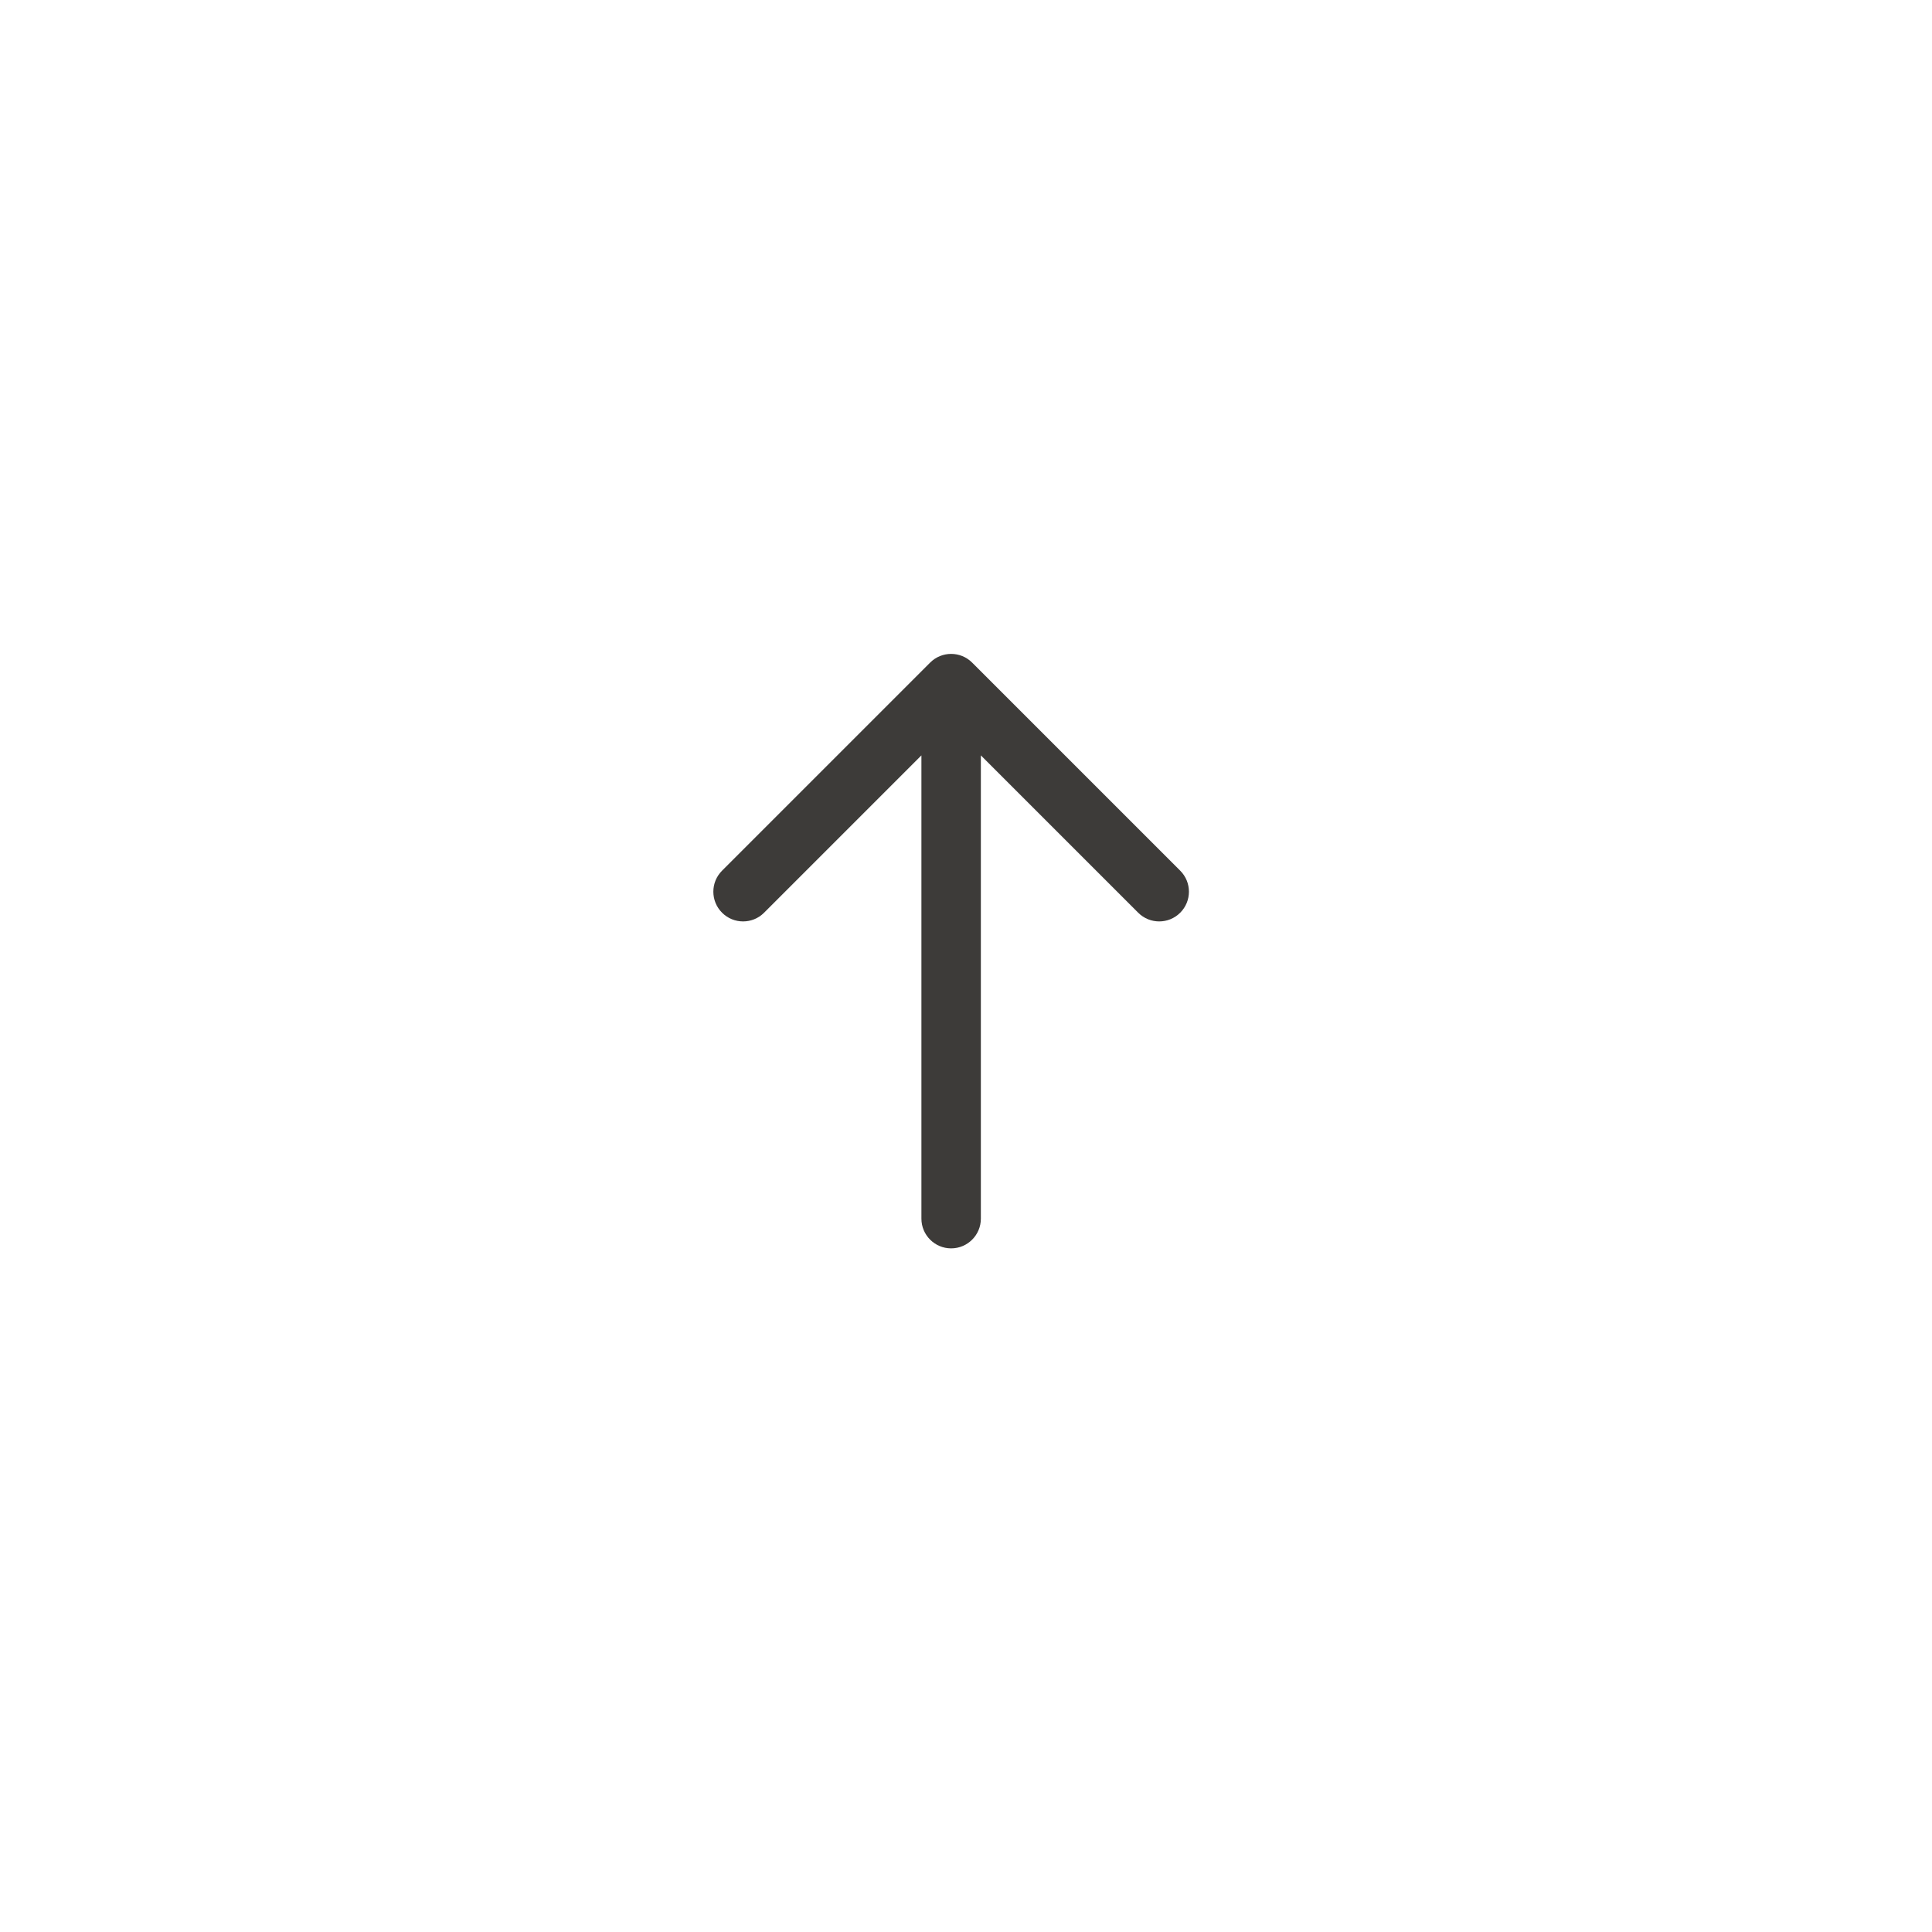
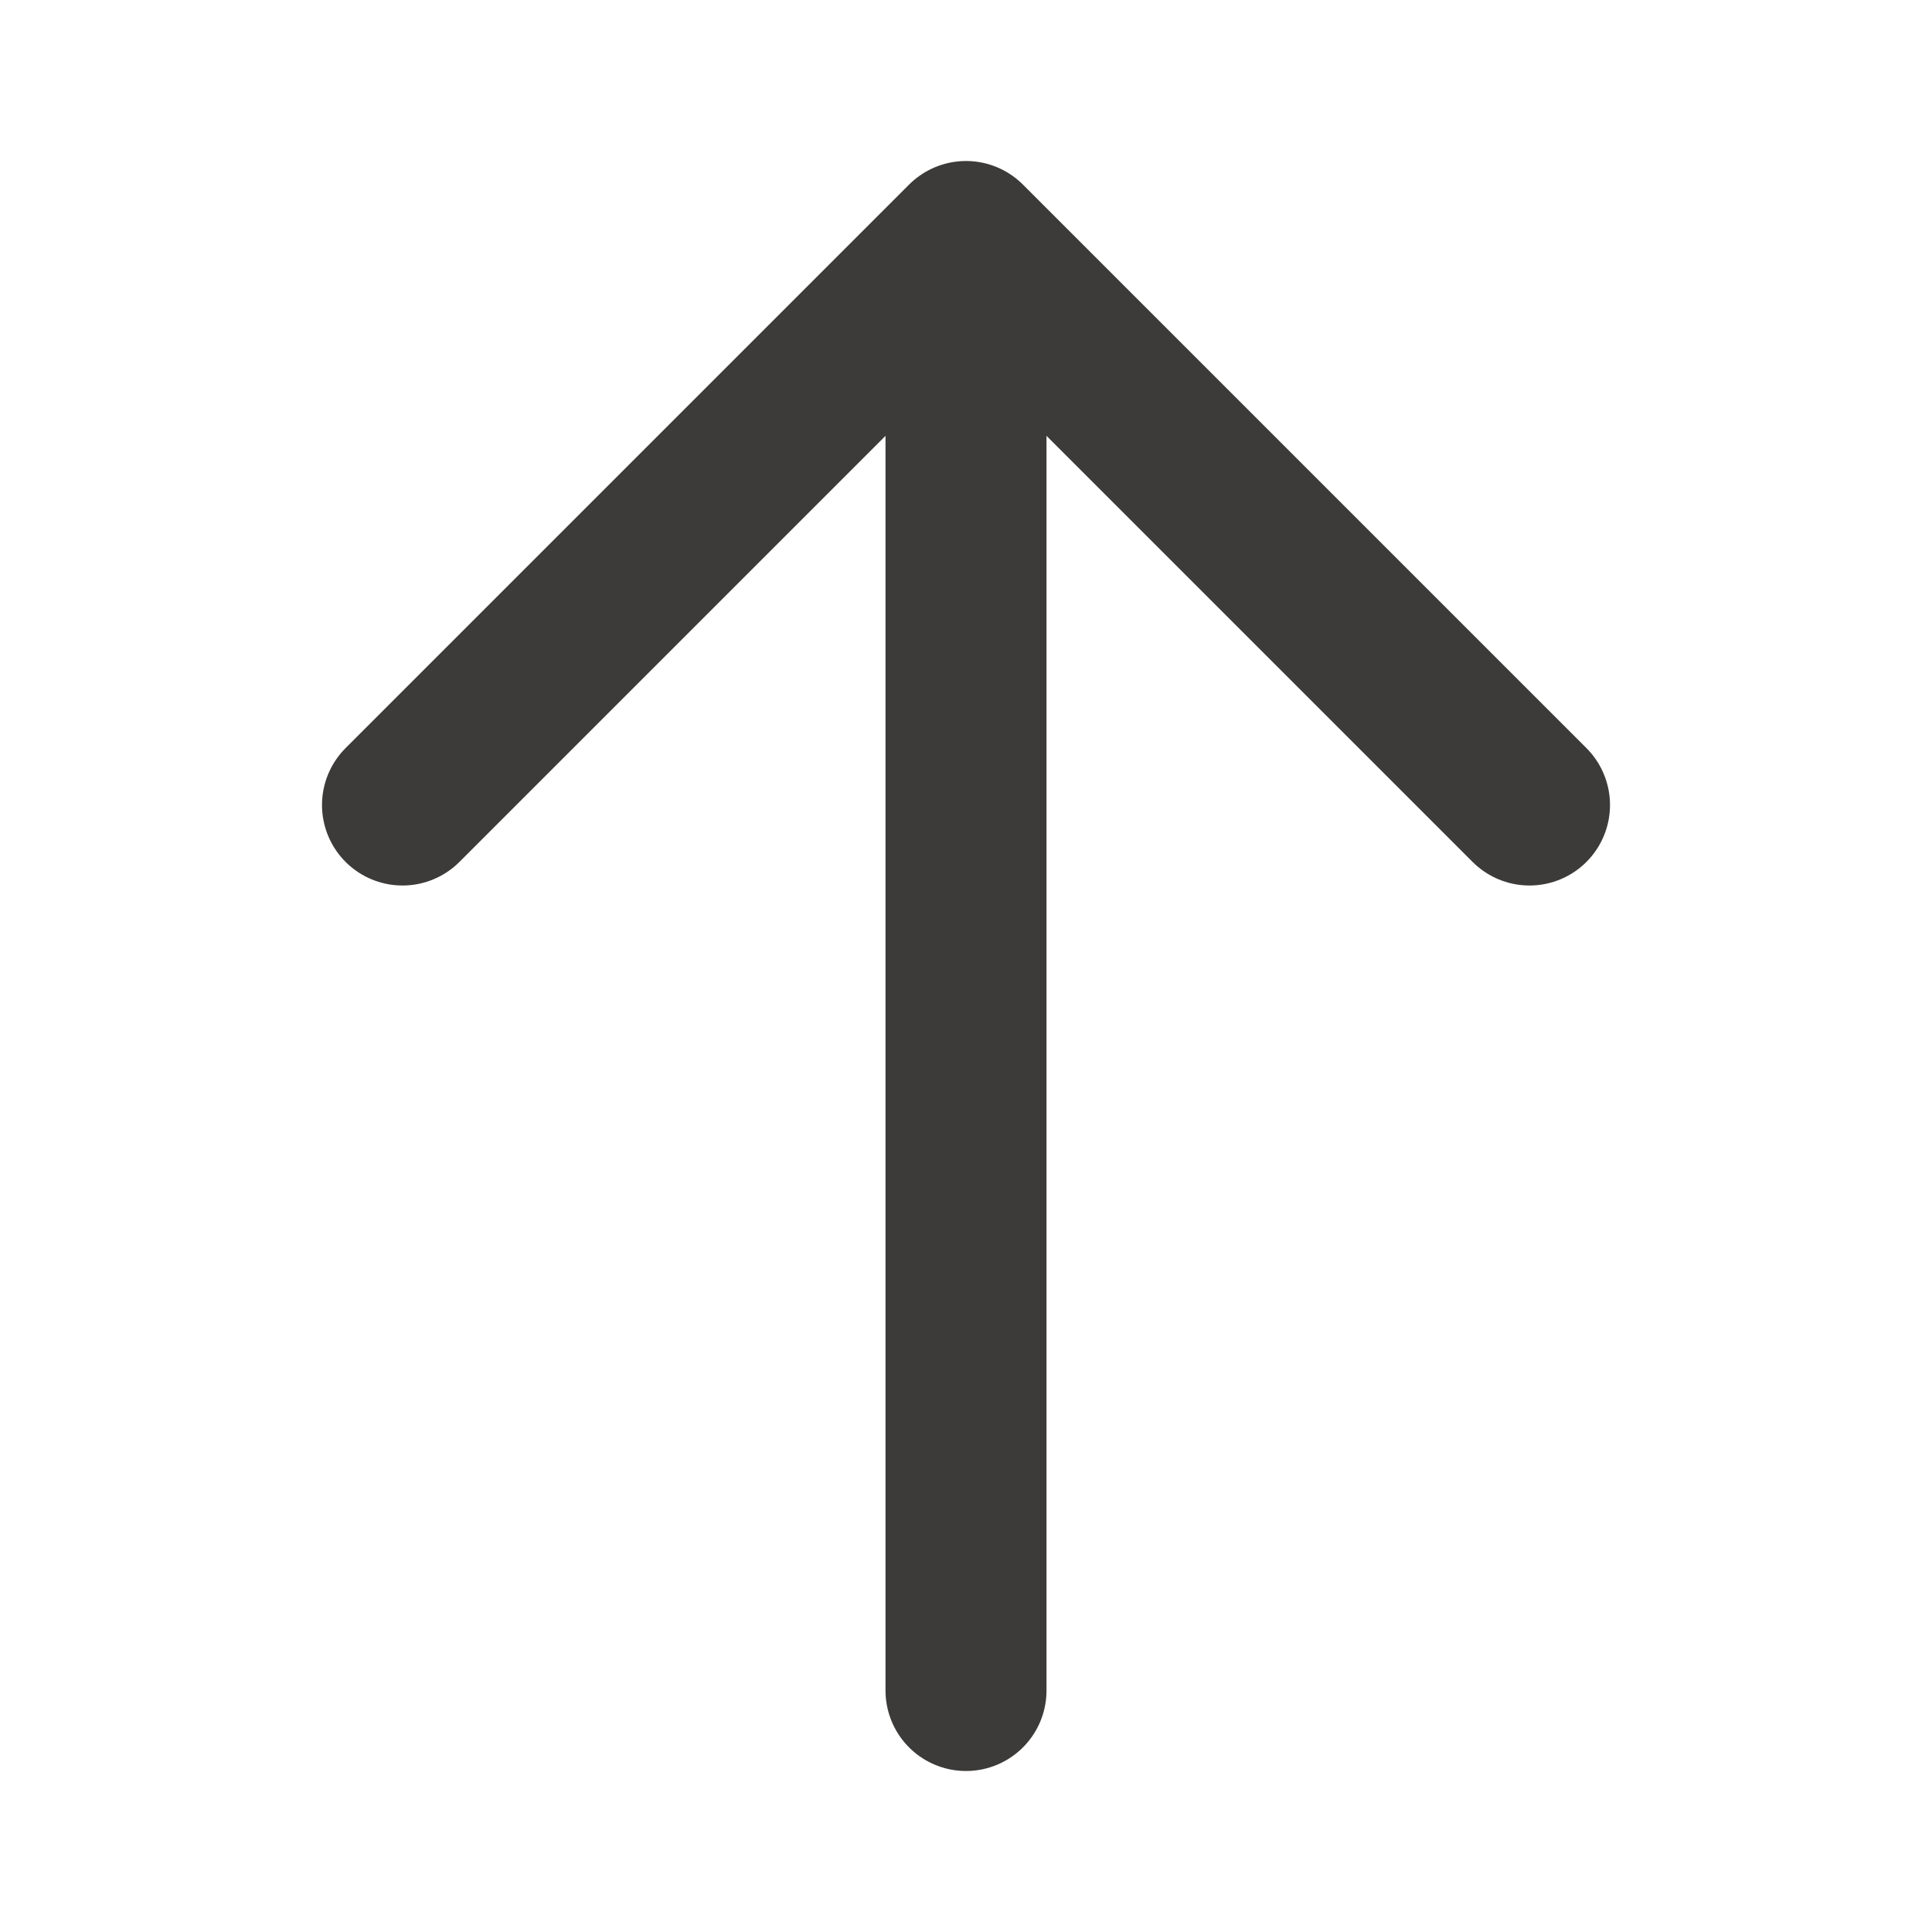
- <svg xmlns="http://www.w3.org/2000/svg" width="65" height="65" viewBox="0 0 65 65" fill="none">
-   <path d="M24.293 29.293C23.902 29.683 23.902 30.317 24.293 30.707C24.683 31.098 25.317 31.098 25.707 30.707L24.293 29.293ZM32 23L32.707 22.293C32.317 21.902 31.683 21.902 31.293 22.293L32 23ZM38.293 30.707C38.683 31.098 39.317 31.098 39.707 30.707C40.098 30.317 40.098 29.683 39.707 29.293L38.293 30.707ZM31 41C31 41.552 31.448 42 32 42C32.552 42 33 41.552 33 41H31ZM25.707 30.707L32.707 23.707L31.293 22.293L24.293 29.293L25.707 30.707ZM31.293 23.707L38.293 30.707L39.707 29.293L32.707 22.293L31.293 23.707ZM31 23V41H33V23H31Z" fill="#3D3B39" />
+ <svg xmlns="http://www.w3.org/2000/svg" width="24" height="24" viewBox="0 0 24 24" fill="none">
+   <path d="M5 10L12 3M12 3L19 10M12 3V21" stroke="#3D3B39" stroke-width="2" stroke-linecap="round" stroke-linejoin="round" />
</svg>
